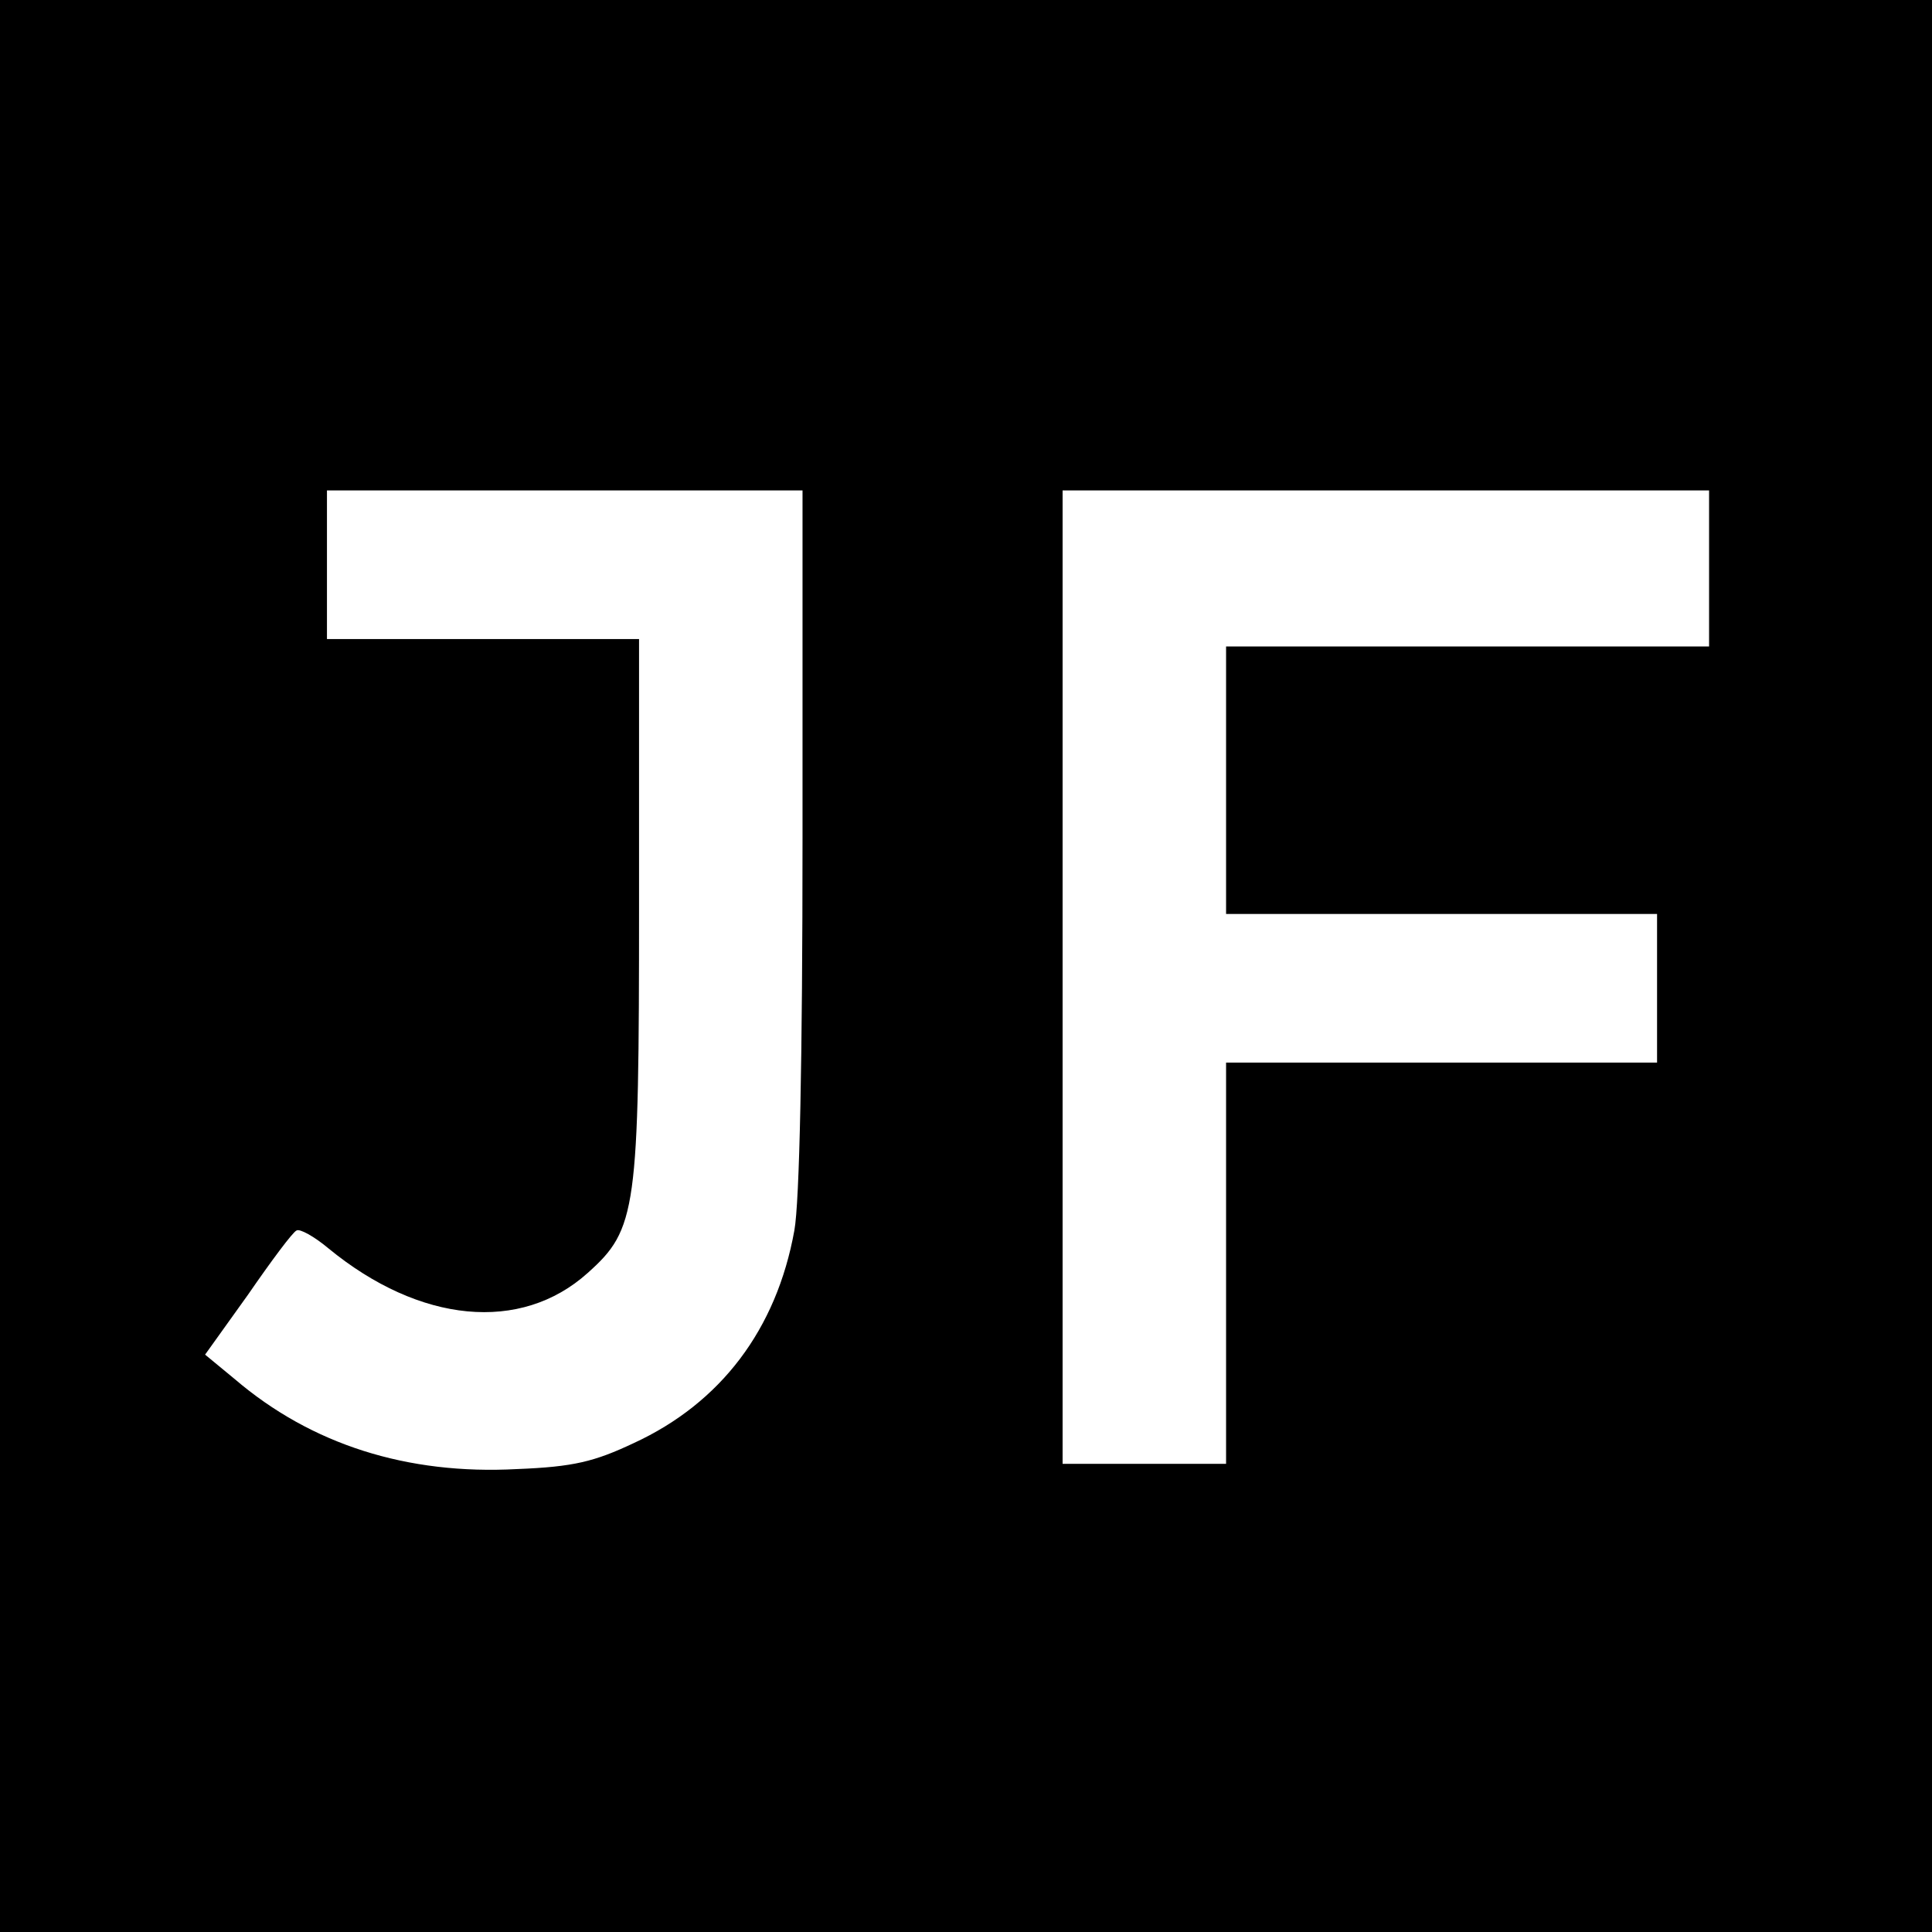
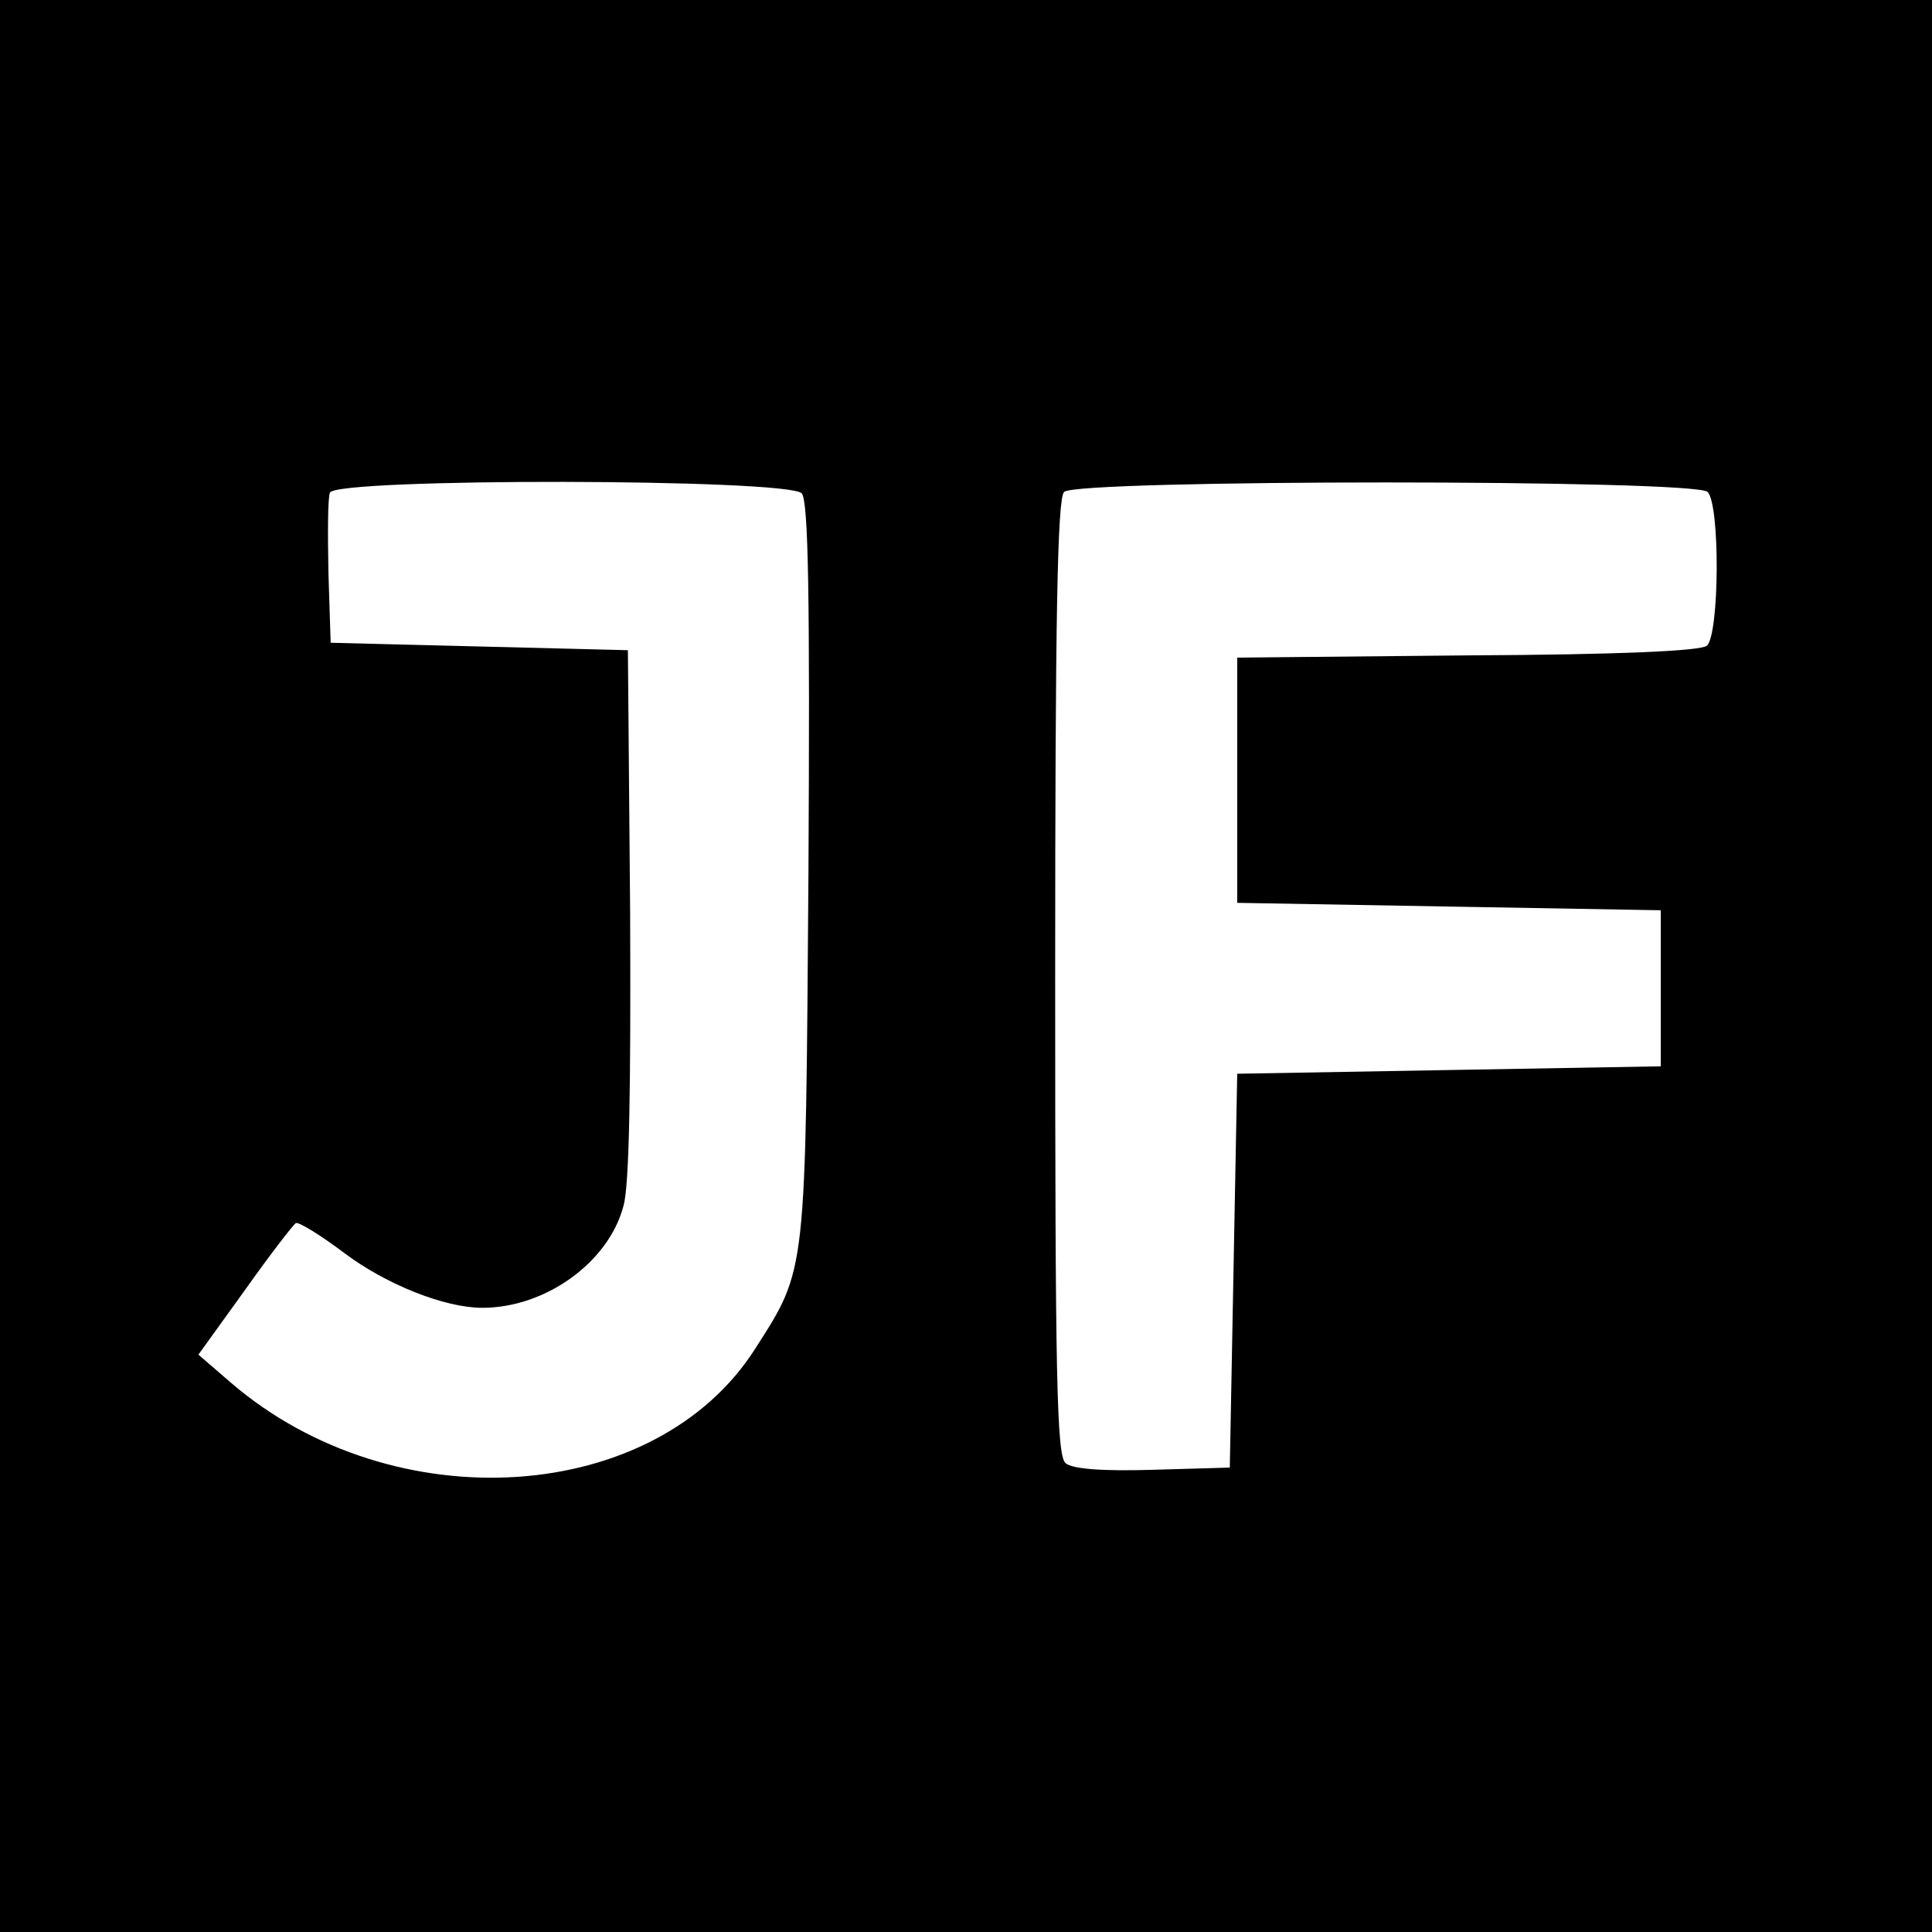
<svg xmlns="http://www.w3.org/2000/svg" version="1.0" width="260pt" height="260pt" viewBox="0 0 260 260" preserveAspectRatio="xMidYMid meet">
  <g transform="translate(0,260) scale(0.1,-0.1)" fill="#000000" stroke="none">
-     <path d="M0 1300 l0 -1300 1300 0 1300 0 0 1300 0 1300 -1300 0 -1300 0 0 -1300z m1080 172 c0 -296 -4 -490 -11 -528 -24 -133 -99 -232 -216 -286 -53 -25 -81 -32 -157 -35 -148 -8 -277 33 -380 121 l-40 33 58 81 c31 45 60 84 65 86 4 3 24 -8 43 -24 123 -101 259 -114 349 -33 66 59 69 84 69 495 l0 358 -210 0 -210 0 0 100 0 100 320 0 320 0 0 -468z m1220 363 l0 -105 -325 0 -325 0 0 -180 0 -180 290 0 290 0 0 -100 0 -100 -290 0 -290 0 0 -270 0 -270 -110 0 -110 0 0 655 0 655 435 0 435 0 0 -105z" />
+     <path d="M0 1300 l0 -1300 1300 0 1300 0 0 1300 0 1300 -1300 0 -1300 0 0 -1300z m1079 636 c9 -11 11 -141 9 -508 -4 -545 -2 -534 -71 -642 -134 -212 -487 -235 -706 -47 l-44 38 62 86 c34 48 65 88 69 91 4 2 33 -16 65 -40 57 -43 136 -74 186 -74 85 0 170 61 190 137 8 27 10 159 9 395 l-3 353 -200 5 -200 5 -3 94 c-1 52 -1 100 2 108 8 20 618 19 635 -1z m1219 2 c17 -17 16 -192 -1 -207 -9 -7 -115 -12 -323 -13 l-309 -3 0 -165 0 -165 285 -5 285 -5 0 -105 0 -105 -285 -5 -285 -5 -5 -265 -5 -265 -104 -3 c-67 -2 -108 1 -117 9 -12 10 -14 116 -14 653 0 486 3 645 12 654 17 17 849 17 866 0z" />
  </g>
</svg>
